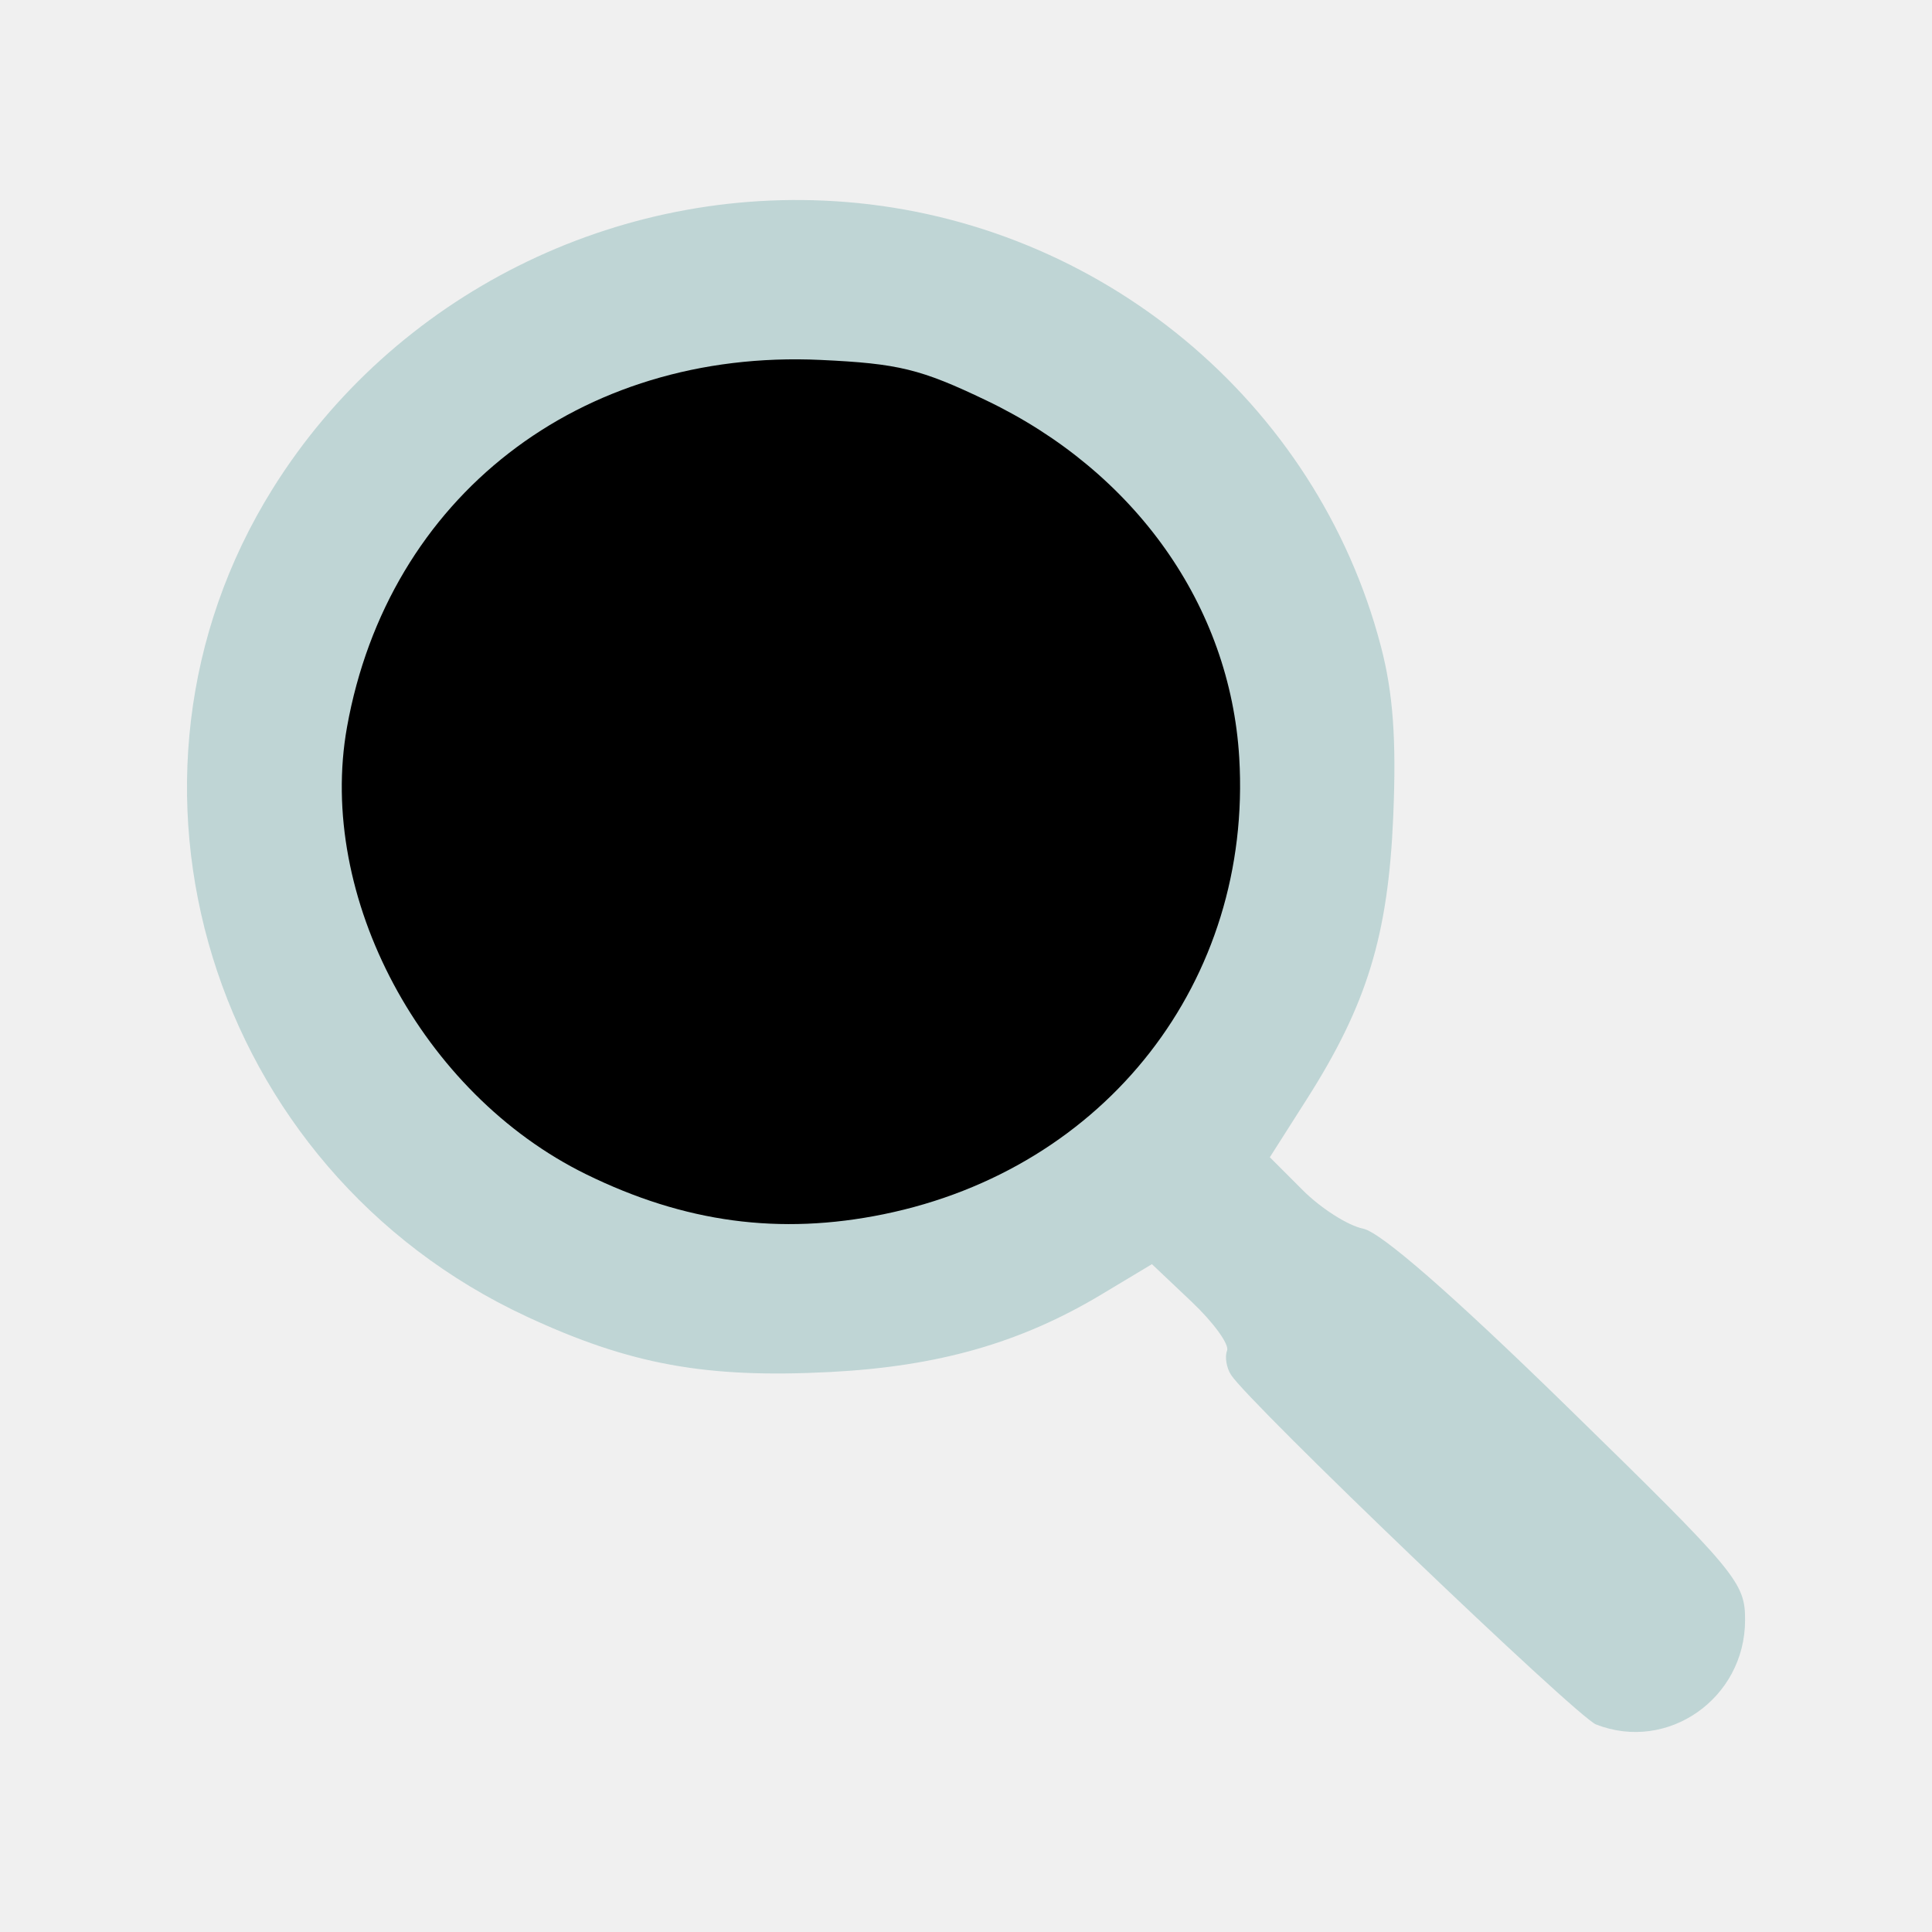
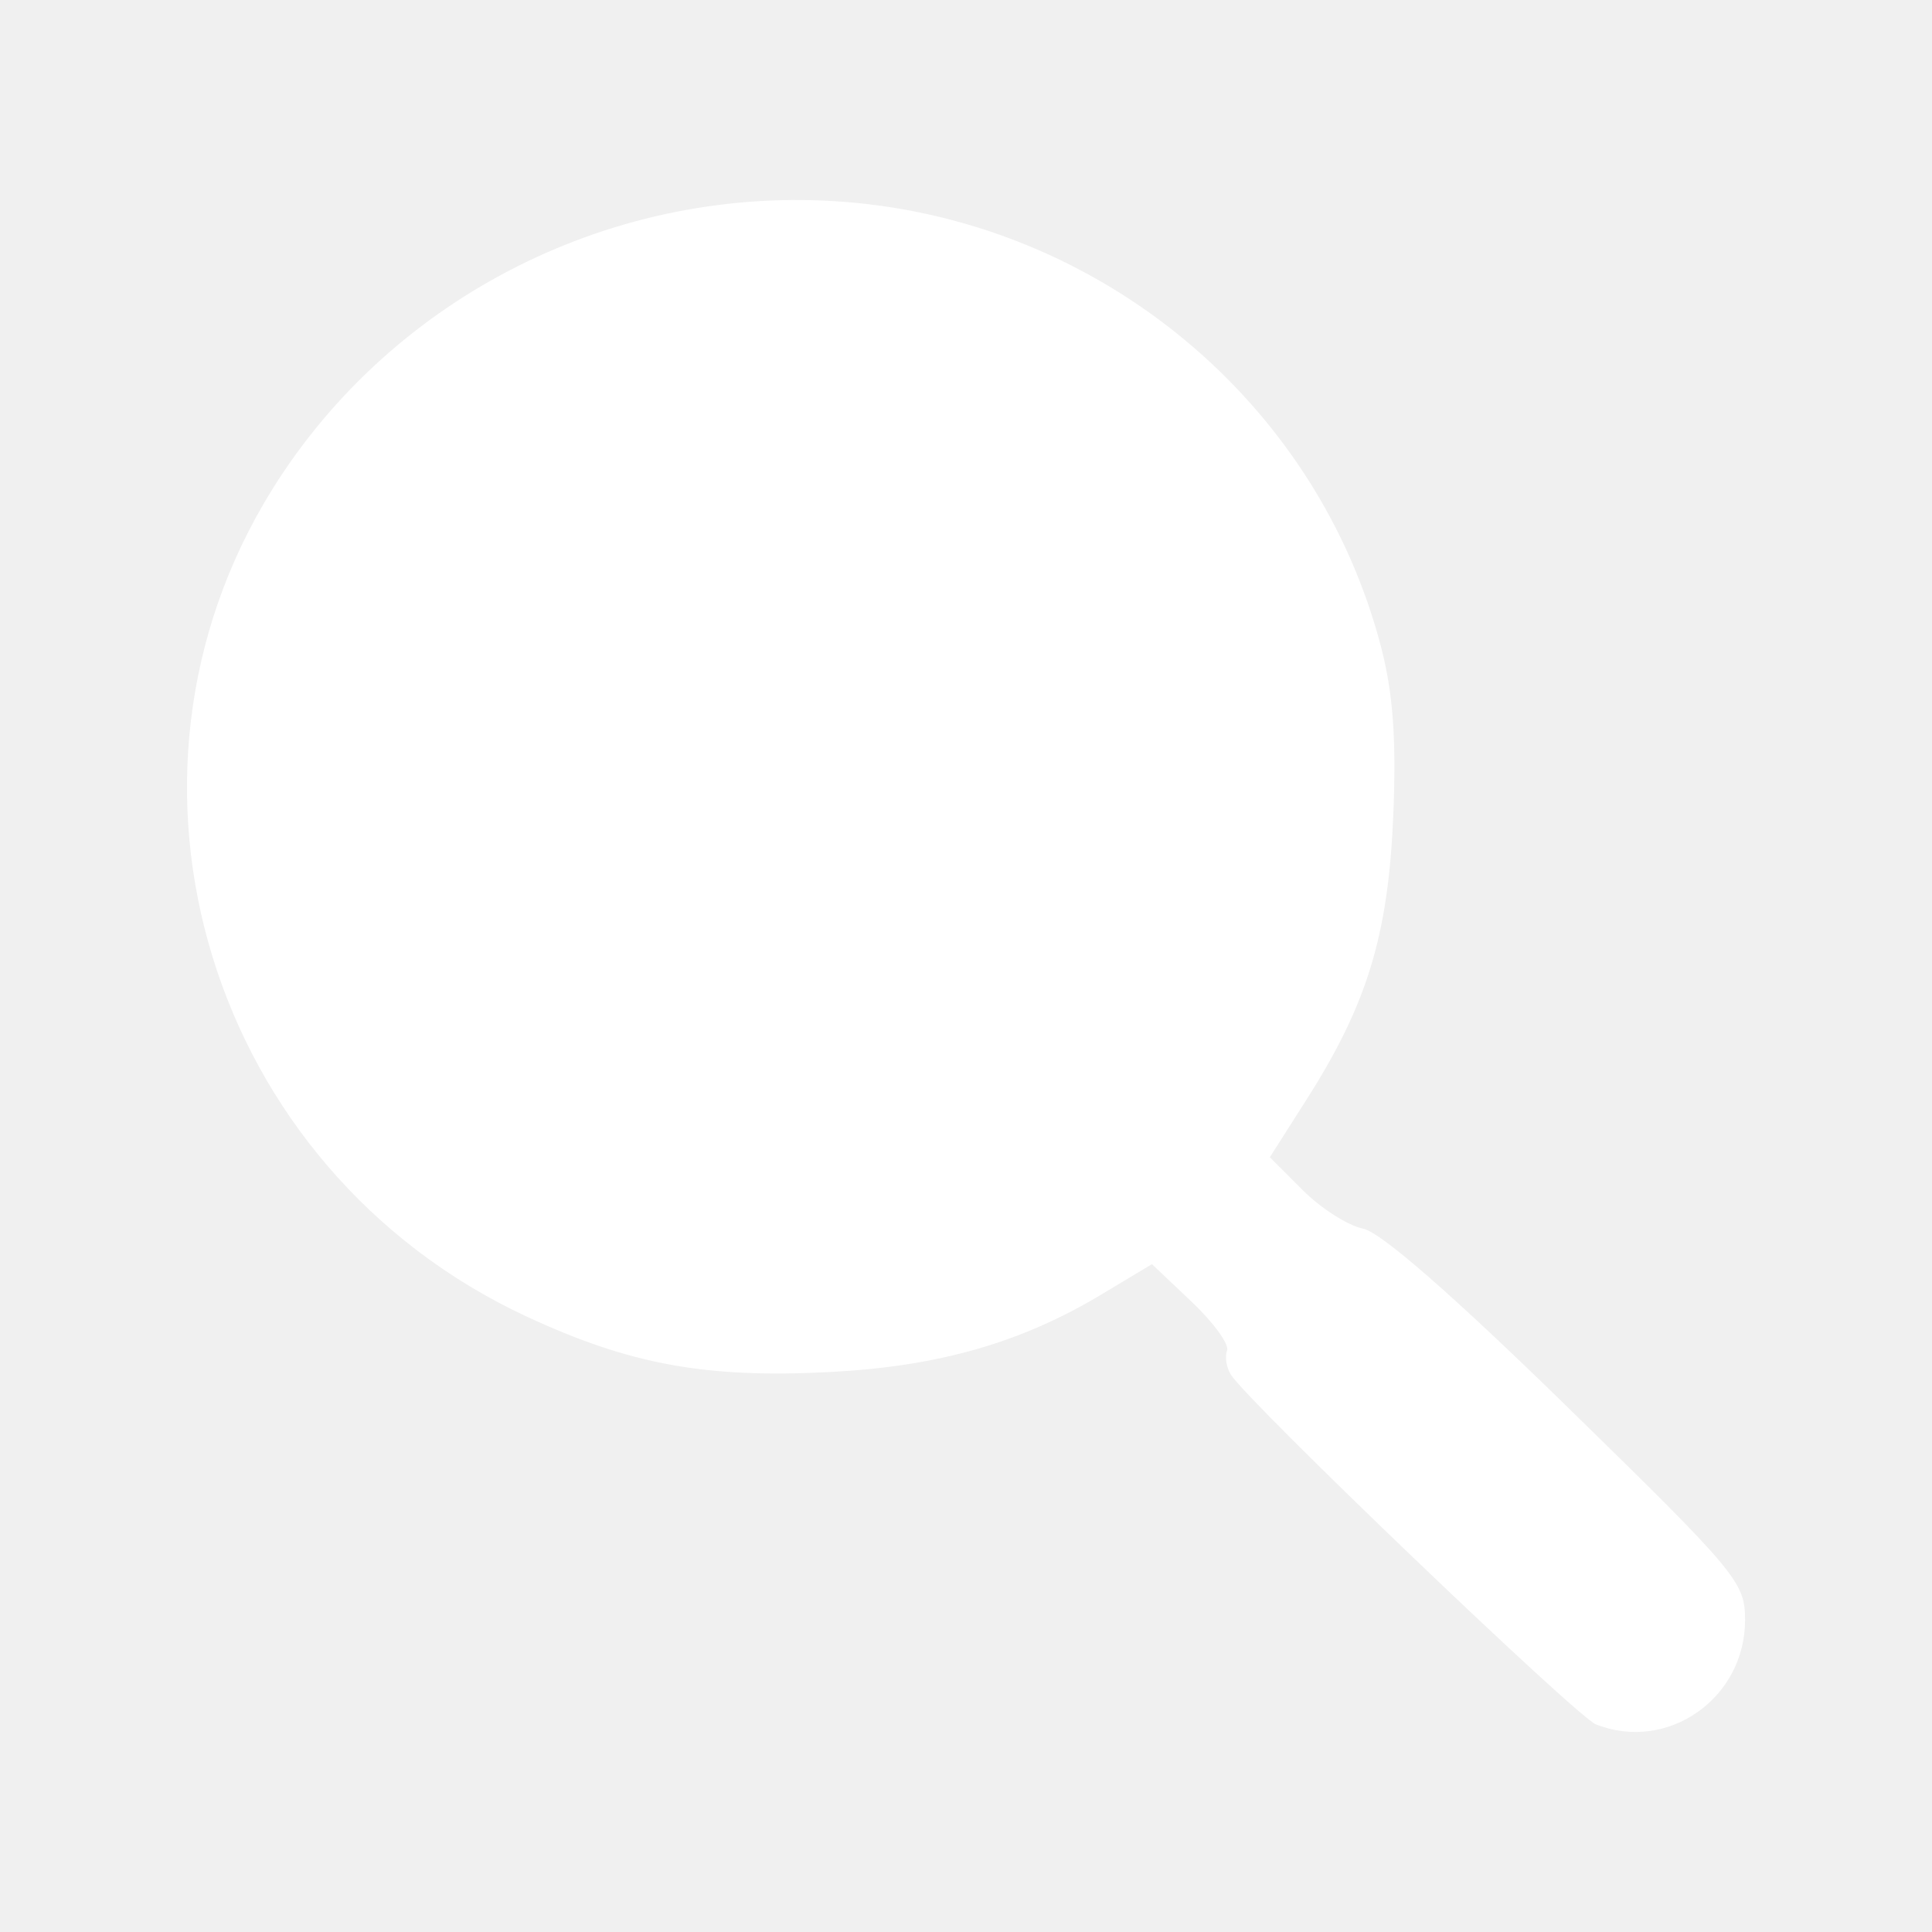
<svg xmlns="http://www.w3.org/2000/svg" width="47.849mm" height="47.849mm" viewBox="-5.742 -5.742 59.332 59.332" version="1.1" id="svg1">
  <defs id="defs1" />
  <g id="layer1" transform="translate(-78.84583,-124.6188)">
    <g id="g117" transform="matrix(0.4319487,0,0,0.4188764,-176.9399,-19.01188)" style="display:inline">
-       <path style="fill:#bfd5d5;fill-opacity:1" d="m 692.343,455.615 c -1.377,-0.559 -24.68,-23.577 -25.951,-25.634 -0.325,-0.526 -0.45,-1.324 -0.278,-1.773 0.172,-0.449 -0.959,-2.059 -2.514,-3.577 l -2.827,-2.761 -3.583,2.217 c -5.739,3.551 -11.601,5.279 -19.298,5.69 -8.828,0.472 -14.228,-0.545 -21.562,-4.06 -22.536,-10.8 -31.022,-39.295 -18.075,-60.69 8.595,-14.202 24.411,-22.371 40.729,-21.034 18.145,1.487 33.522,14.651 38.069,32.589 0.866,3.416 1.105,6.813 0.877,12.425 -0.356,8.738 -1.86,13.822 -6.143,20.76 l -2.632,4.265 2.344,2.418 c 1.289,1.33 3.218,2.597 4.286,2.816 1.258,0.258 6.383,4.872 14.55,13.099 12.066,12.154 12.608,12.826 12.608,15.597 0,5.746 -5.504,9.72 -10.598,7.652 z" id="path112" />
-       <path style="fill:#000000;fill-opacity:1" d="m 641.692,418.21 c 15.81,-3.329 26.234,-17.126 25.288,-33.47 -0.644,-11.127 -7.39,-20.96 -17.964,-26.186 -4.69,-2.318 -6.259,-2.714 -11.81,-2.979 -17.123,-0.819 -30.731,10.063 -33.661,26.918 -2.162,12.438 5.319,26.872 16.992,32.783 7.006,3.548 13.78,4.488 21.155,2.934 z" id="path111" />
+       <path style="fill:#ffffff;fill-opacity:1" d="m 692.343,455.615 c -1.377,-0.559 -24.68,-23.577 -25.951,-25.634 -0.325,-0.526 -0.45,-1.324 -0.278,-1.773 0.172,-0.449 -0.959,-2.059 -2.514,-3.577 l -2.827,-2.761 -3.583,2.217 c -5.739,3.551 -11.601,5.279 -19.298,5.69 -8.828,0.472 -14.228,-0.545 -21.562,-4.06 -22.536,-10.8 -31.022,-39.295 -18.075,-60.69 8.595,-14.202 24.411,-22.371 40.729,-21.034 18.145,1.487 33.522,14.651 38.069,32.589 0.866,3.416 1.105,6.813 0.877,12.425 -0.356,8.738 -1.86,13.822 -6.143,20.76 l -2.632,4.265 2.344,2.418 c 1.289,1.33 3.218,2.597 4.286,2.816 1.258,0.258 6.383,4.872 14.55,13.099 12.066,12.154 12.608,12.826 12.608,15.597 0,5.746 -5.504,9.72 -10.598,7.652 z" id="path112" />
+       <path style="fill:#ffffff;fill-opacity:1" d="m 641.692,418.21 c 15.81,-3.329 26.234,-17.126 25.288,-33.47 -0.644,-11.127 -7.39,-20.96 -17.964,-26.186 -4.69,-2.318 -6.259,-2.714 -11.81,-2.979 -17.123,-0.819 -30.731,10.063 -33.661,26.918 -2.162,12.438 5.319,26.872 16.992,32.783 7.006,3.548 13.78,4.488 21.155,2.934 z" id="path111" />
    </g>
  </g>
</svg>
